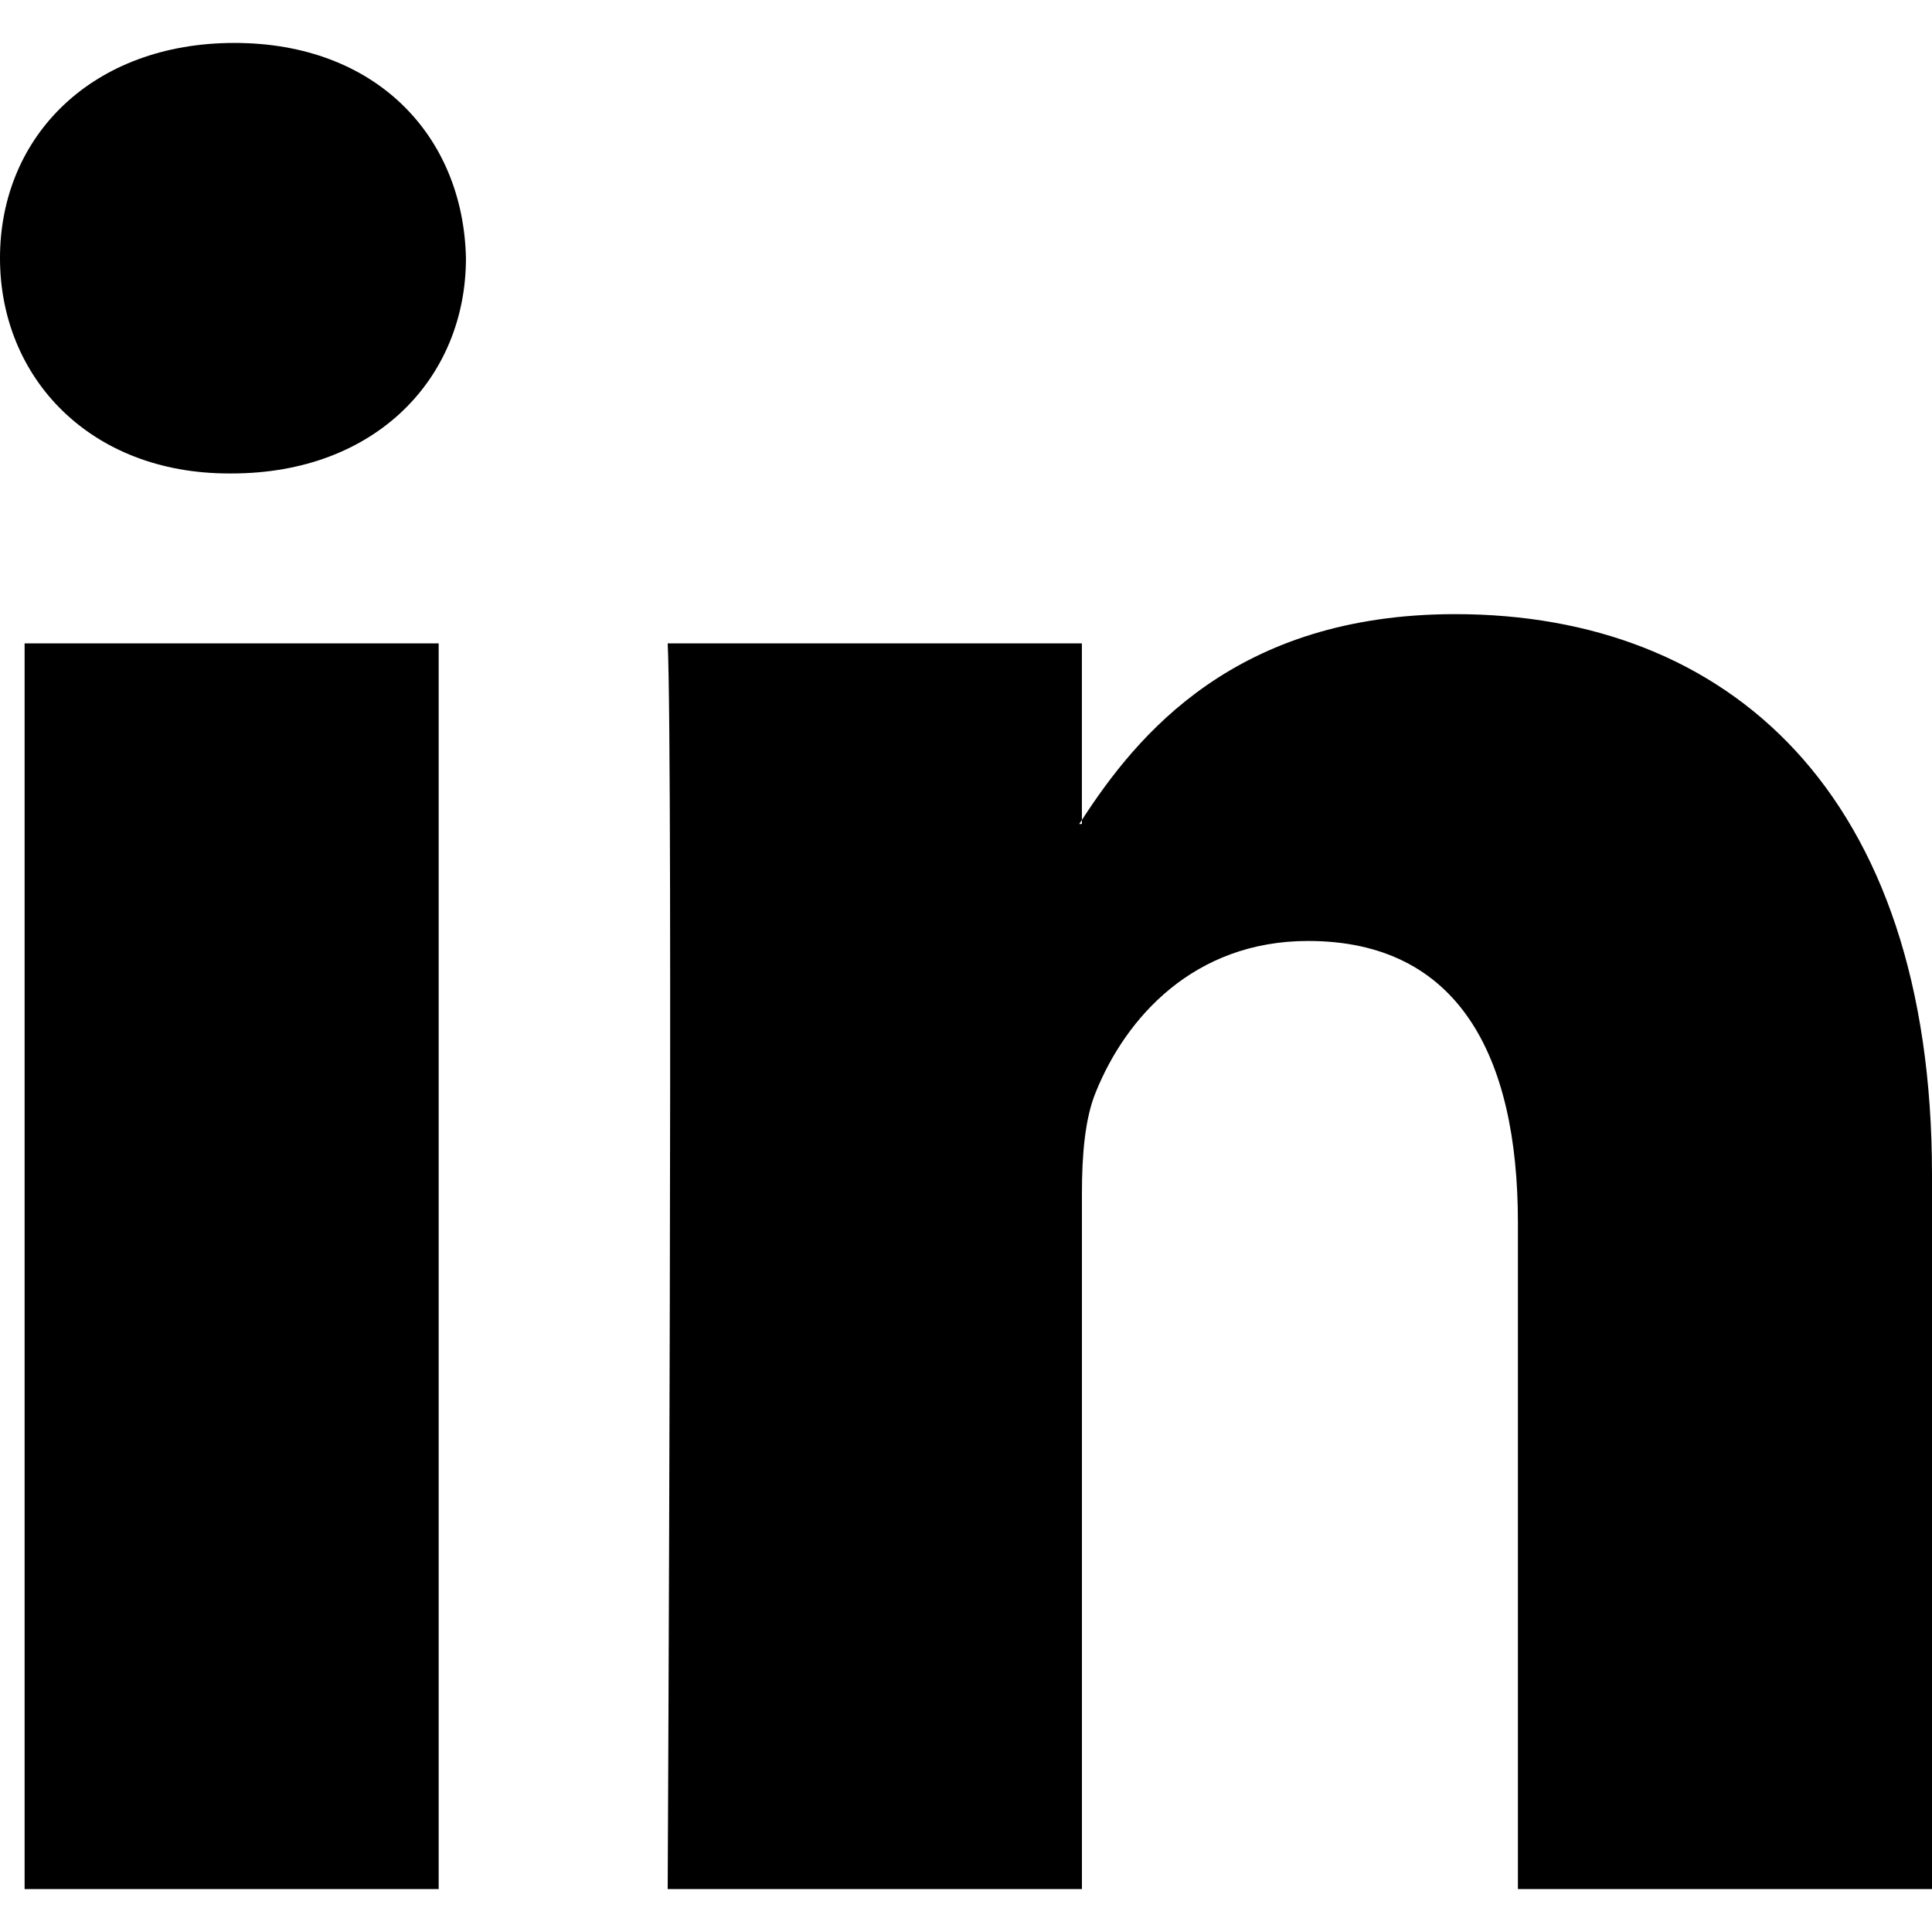
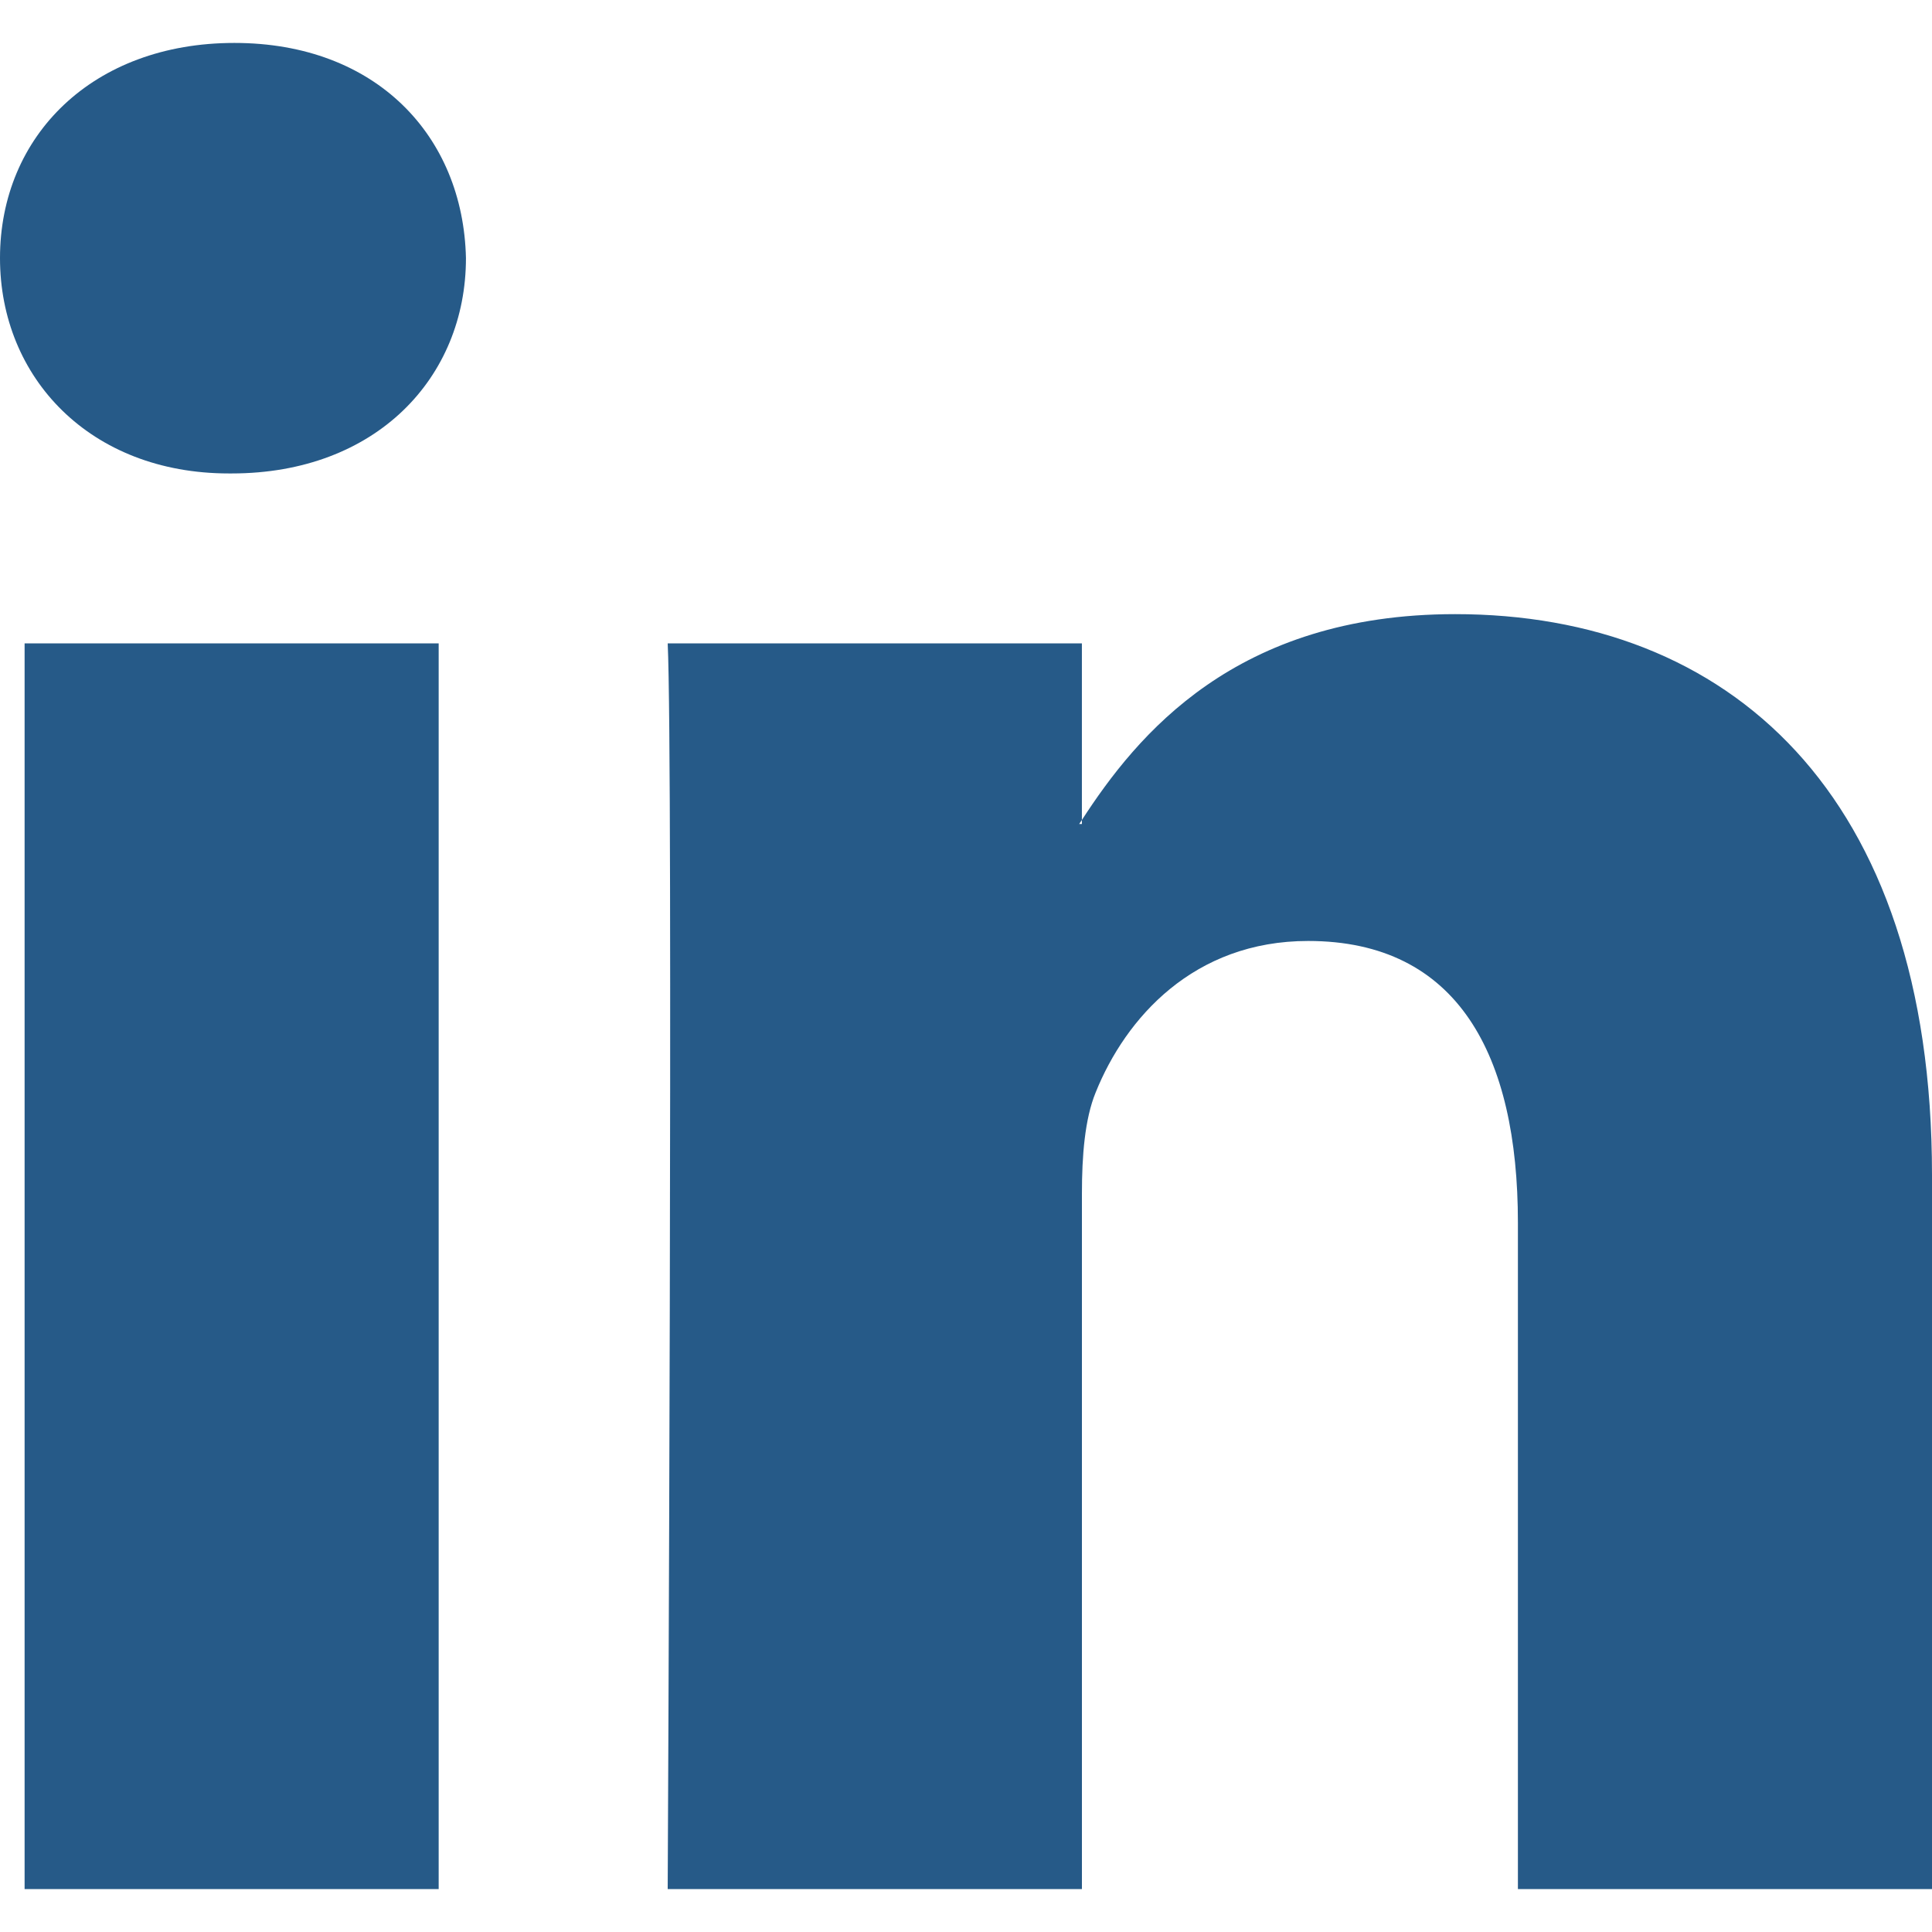
<svg xmlns="http://www.w3.org/2000/svg" version="1.1" id="Capa_1" x="0px" y="0px" width="430.117px" height="430.117px" viewBox="0 0 430.117 430.117" style="enable-background:new 0 0 430.117 430.117;" xml:space="preserve">
  <g>
-     <path id="LinkedIn" d="M430.117,261.543V420.56h-92.188V272.193c0-37.271-13.334-62.707-46.703-62.707   c-25.473,0-40.632,17.142-47.301,33.724c-2.432,5.928-3.058,14.179-3.058,22.477V420.56h-92.219c0,0,1.242-251.285,0-277.32h92.21   v39.309c-0.187,0.294-0.43,0.611-0.606,0.896h0.606v-0.896c12.251-18.869,34.13-45.824,83.102-45.824   C384.633,136.724,430.117,176.361,430.117,261.543z M52.183,9.558C20.635,9.558,0,30.251,0,57.463   c0,26.619,20.038,47.94,50.959,47.94h0.616c32.159,0,52.159-21.317,52.159-47.94C103.128,30.251,83.734,9.558,52.183,9.558z    M5.477,420.56h92.184v-277.32H5.477V420.56z" />
+     <path fill="#265A88" id="LinkedIn" d="M430.117,261.543V420.56h-92.188V272.193c0-37.271-13.334-62.707-46.703-62.707   c-25.473,0-40.632,17.142-47.301,33.724c-2.432,5.928-3.058,14.179-3.058,22.477V420.56h-92.219c0,0,1.242-251.285,0-277.32h92.21   v39.309c-0.187,0.294-0.43,0.611-0.606,0.896h0.606v-0.896c12.251-18.869,34.13-45.824,83.102-45.824   C384.633,136.724,430.117,176.361,430.117,261.543z M52.183,9.558C20.635,9.558,0,30.251,0,57.463   c0,26.619,20.038,47.94,50.959,47.94h0.616c32.159,0,52.159-21.317,52.159-47.94C103.128,30.251,83.734,9.558,52.183,9.558z    M5.477,420.56h92.184v-277.32H5.477V420.56z" />
  </g>
  <g>
</g>
  <g>
</g>
  <g>
</g>
  <g>
</g>
  <g>
</g>
  <g>
</g>
  <g>
</g>
  <g>
</g>
  <g>
</g>
  <g>
</g>
  <g>
</g>
  <g>
</g>
  <g>
</g>
  <g>
</g>
  <g>
</g>
</svg>
